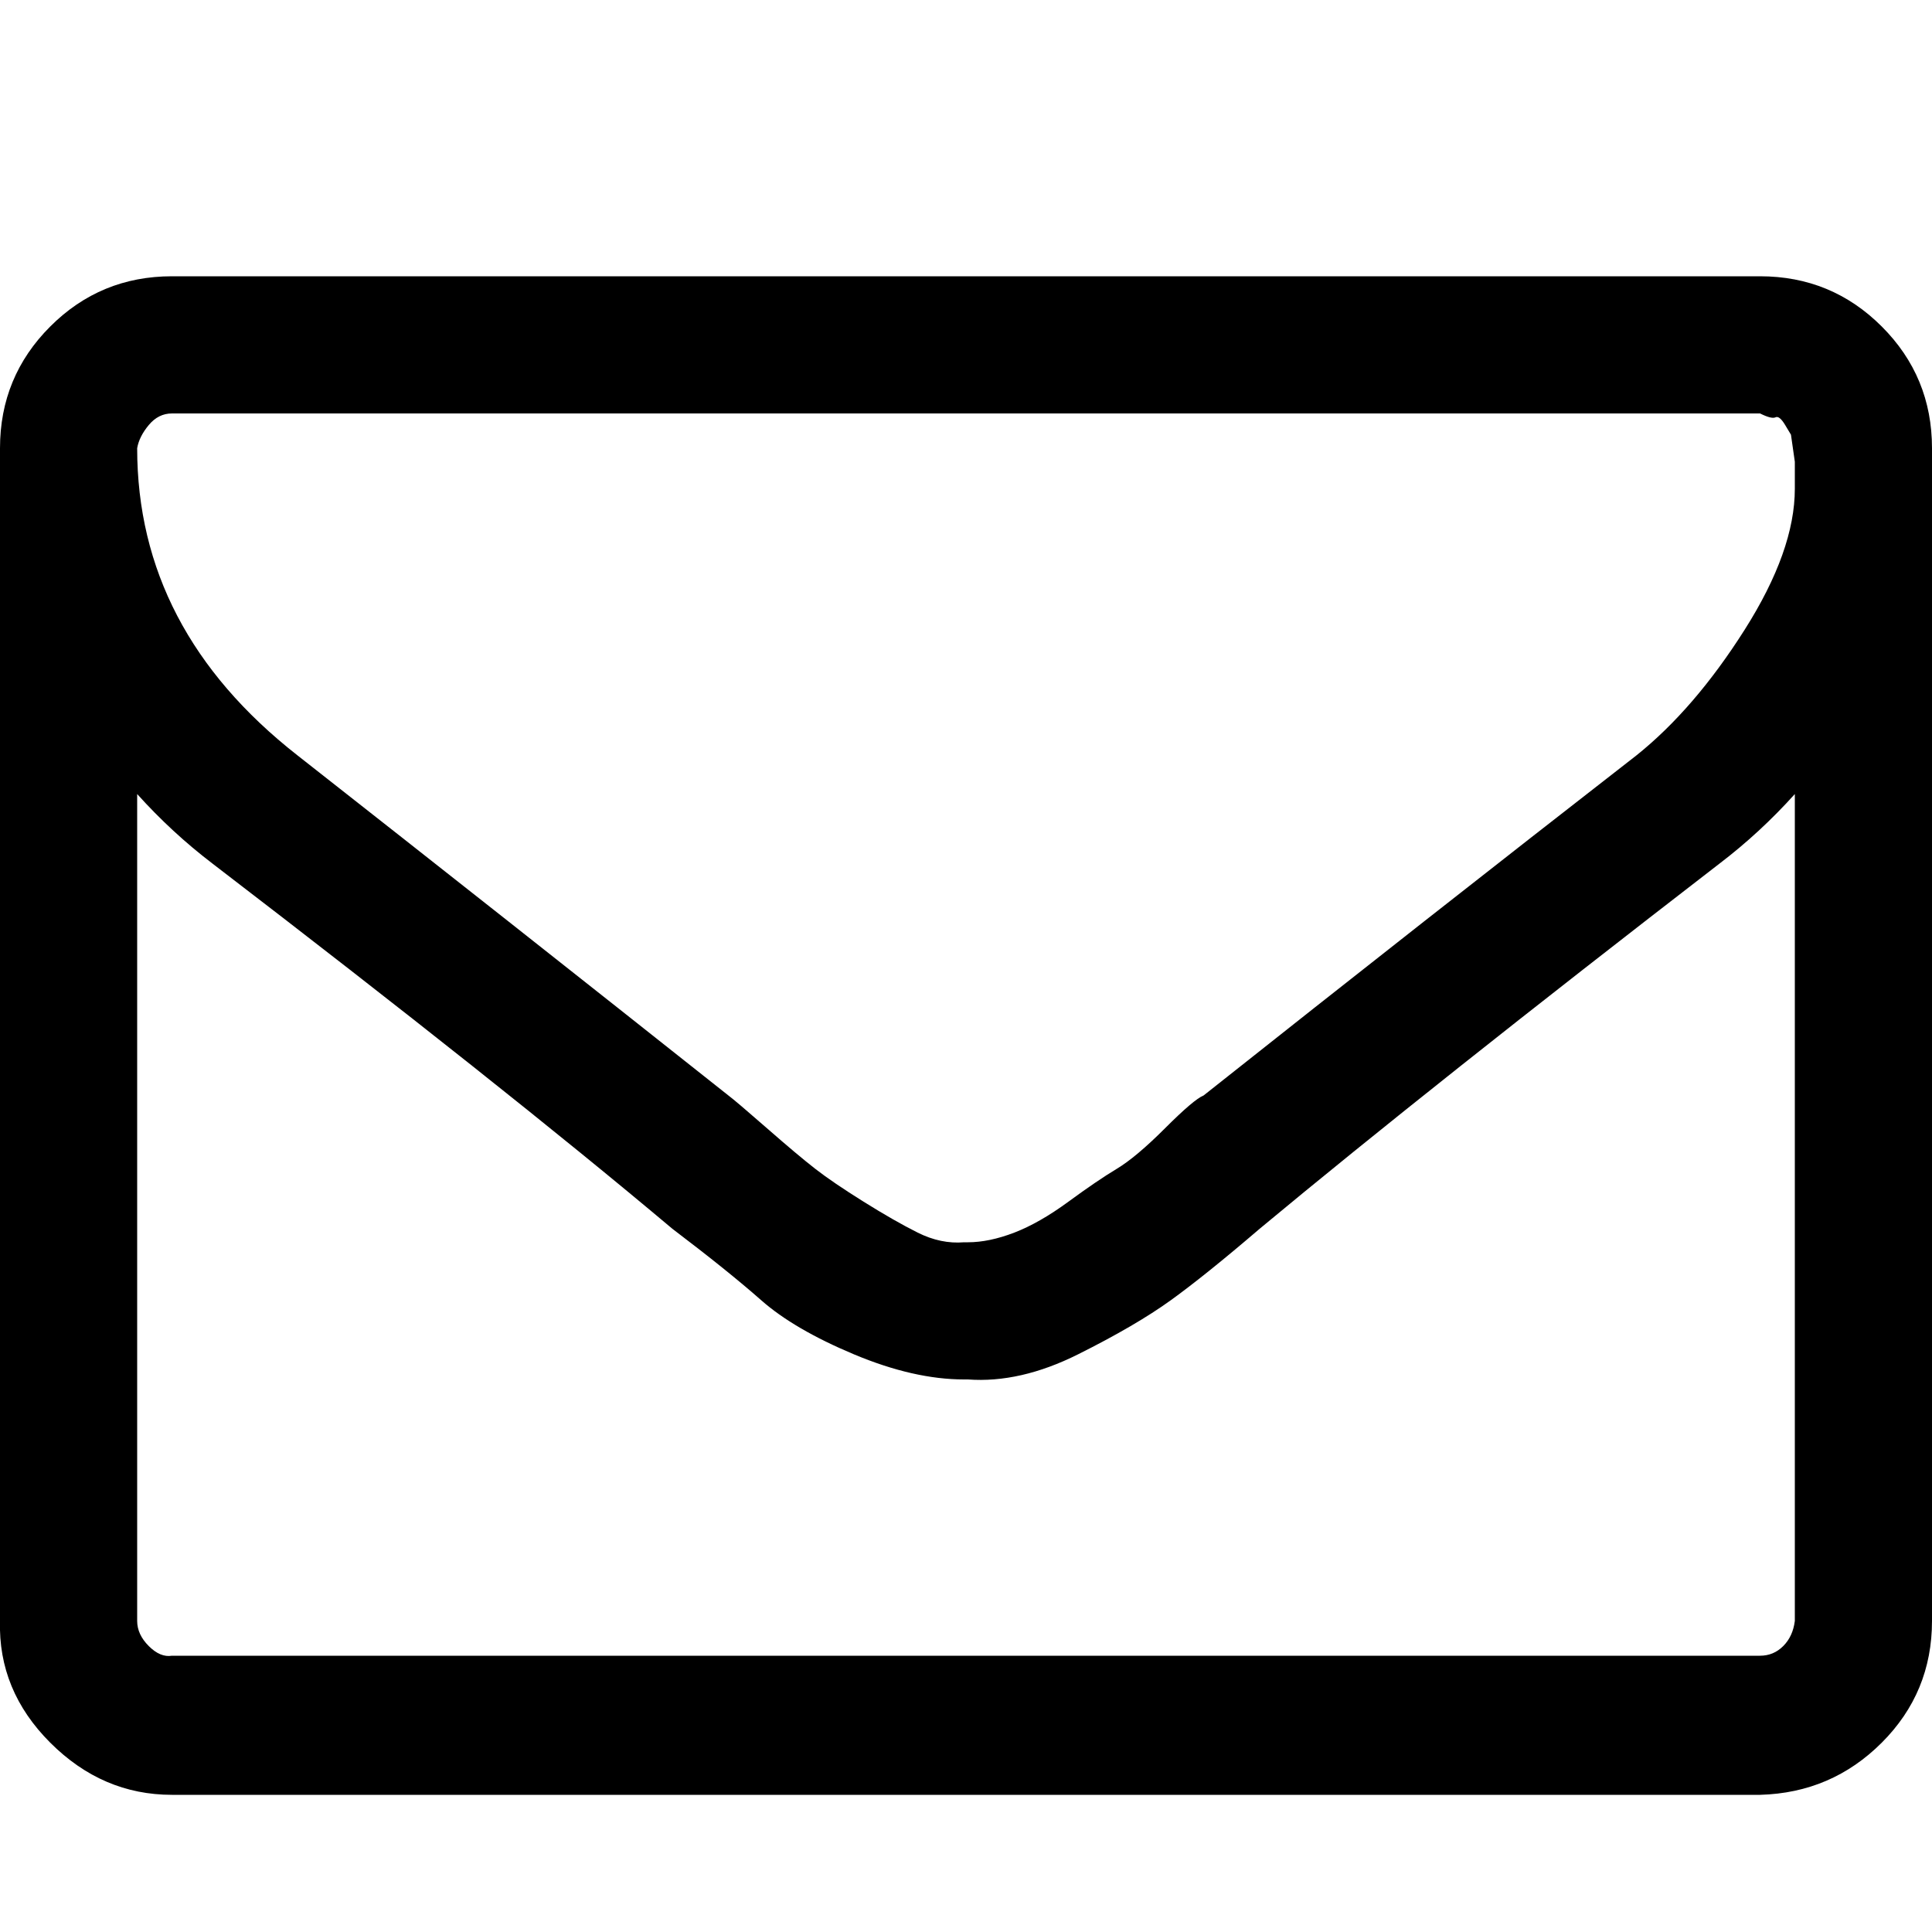
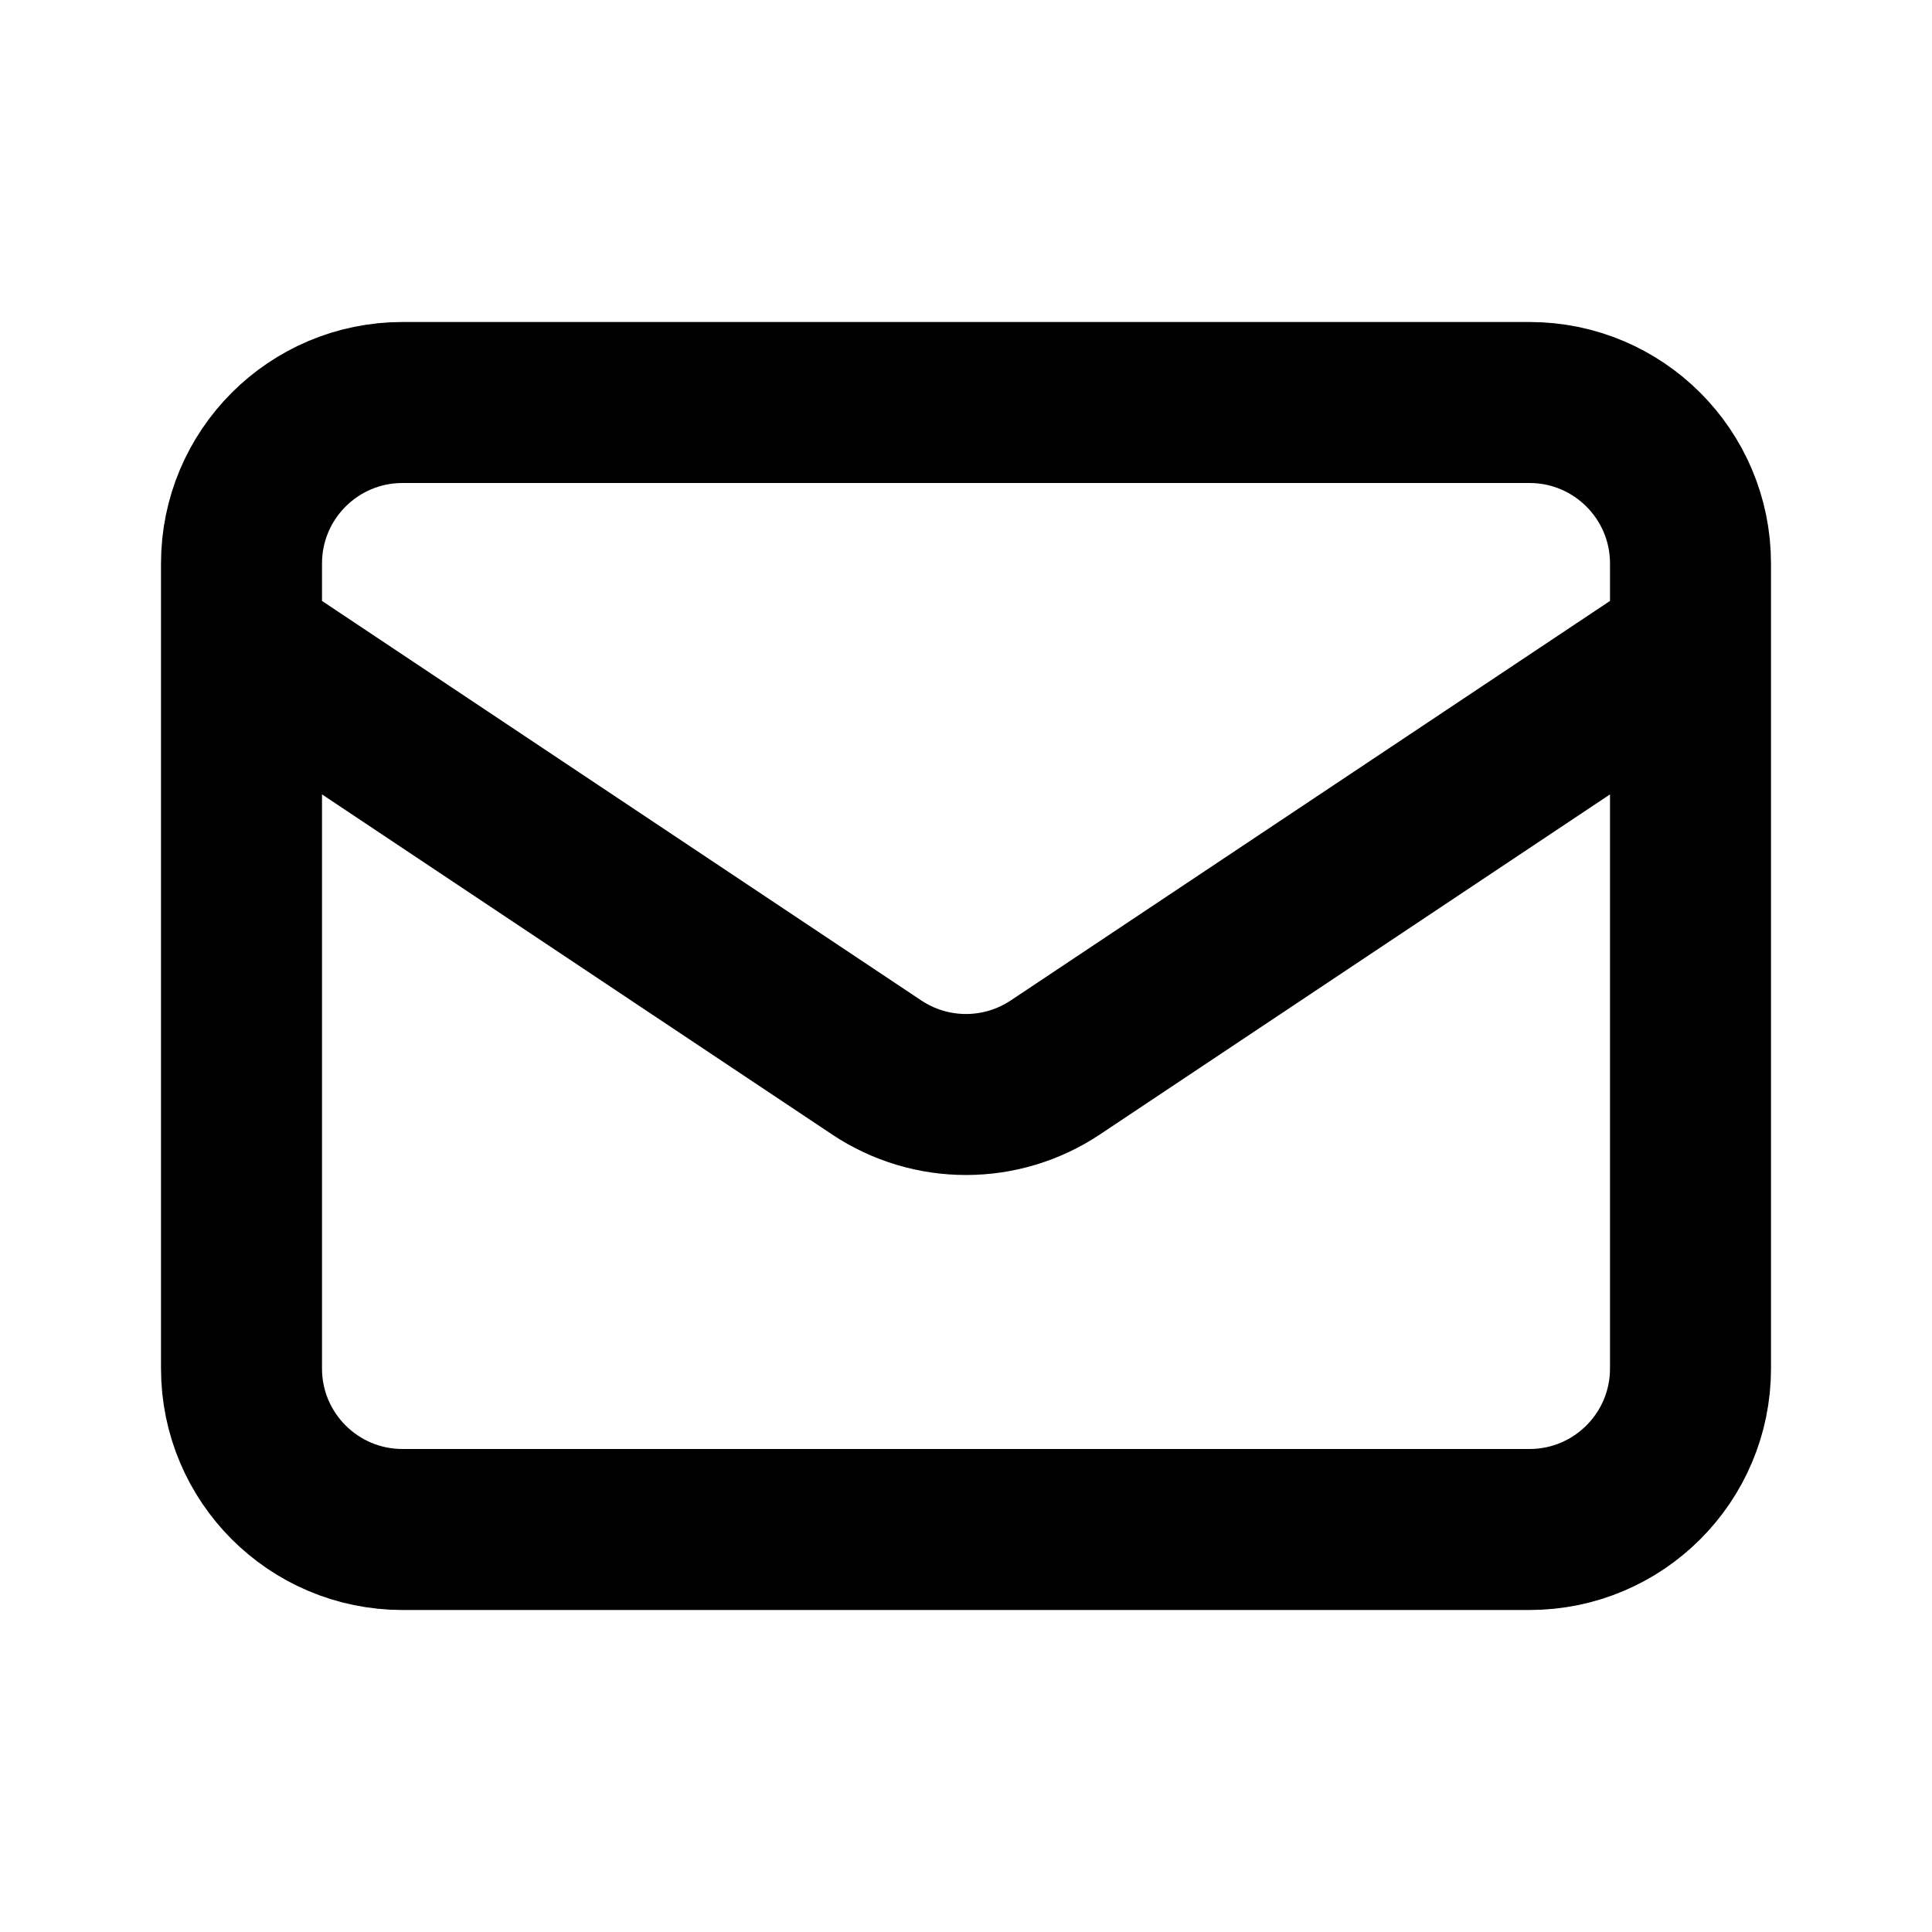
- <svg xmlns="http://www.w3.org/2000/svg" version="1.1" width="32" height="32" viewBox="0 0 32 32">
-   <path d="M29.728 26.848v-13.696q-0.576 0.64-1.248 1.152-4.768 3.68-7.616 6.048-0.896 0.768-1.472 1.184t-1.536 0.896-1.824 0.416h-0.064q-0.832 0-1.824-0.416t-1.536-0.896-1.472-1.184q-2.816-2.368-7.616-6.048-0.672-0.512-1.248-1.152v13.696q0 0.224 0.192 0.416t0.384 0.16h26.304q0.224 0 0.384-0.16t0.192-0.416zM29.728 8.096v-0.448t-0.032-0.224-0.032-0.224-0.096-0.16-0.16-0.128-0.256-0.064h-26.304q-0.224 0-0.384 0.192t-0.192 0.384q0 3.008 2.656 5.088 3.424 2.688 7.136 5.632 0.128 0.096 0.64 0.544t0.8 0.672 0.8 0.544 0.896 0.512 0.768 0.16h0.064q0.352 0 0.768-0.16t0.896-0.512 0.8-0.544 0.8-0.672 0.64-0.544q3.712-2.944 7.168-5.632 0.96-0.768 1.792-2.080t0.832-2.336zM32 7.424v19.424q0 1.184-0.832 2.016t-2.016 0.864h-26.304q-1.152 0-2.016-0.864t-0.832-2.016v-19.424q0-1.184 0.832-2.016t2.016-0.832h26.304q1.184 0 2.016 0.832t0.832 2.016z" />
+ <svg fill="none" stroke="currentColor" stroke-linecap="round" stroke-linejoin="round" stroke-width="2" viewBox="0 0 24 24" width="24" height="24">
+   <path d="M3 8l7.89 5.26a2 2 0 002.22 0L21 8M5 19h14a2 2 0 002-2V7a2 2 0 00-2-2H5a2 2 0 00-2 2v10a2 2 0 002 2z" />
</svg>
